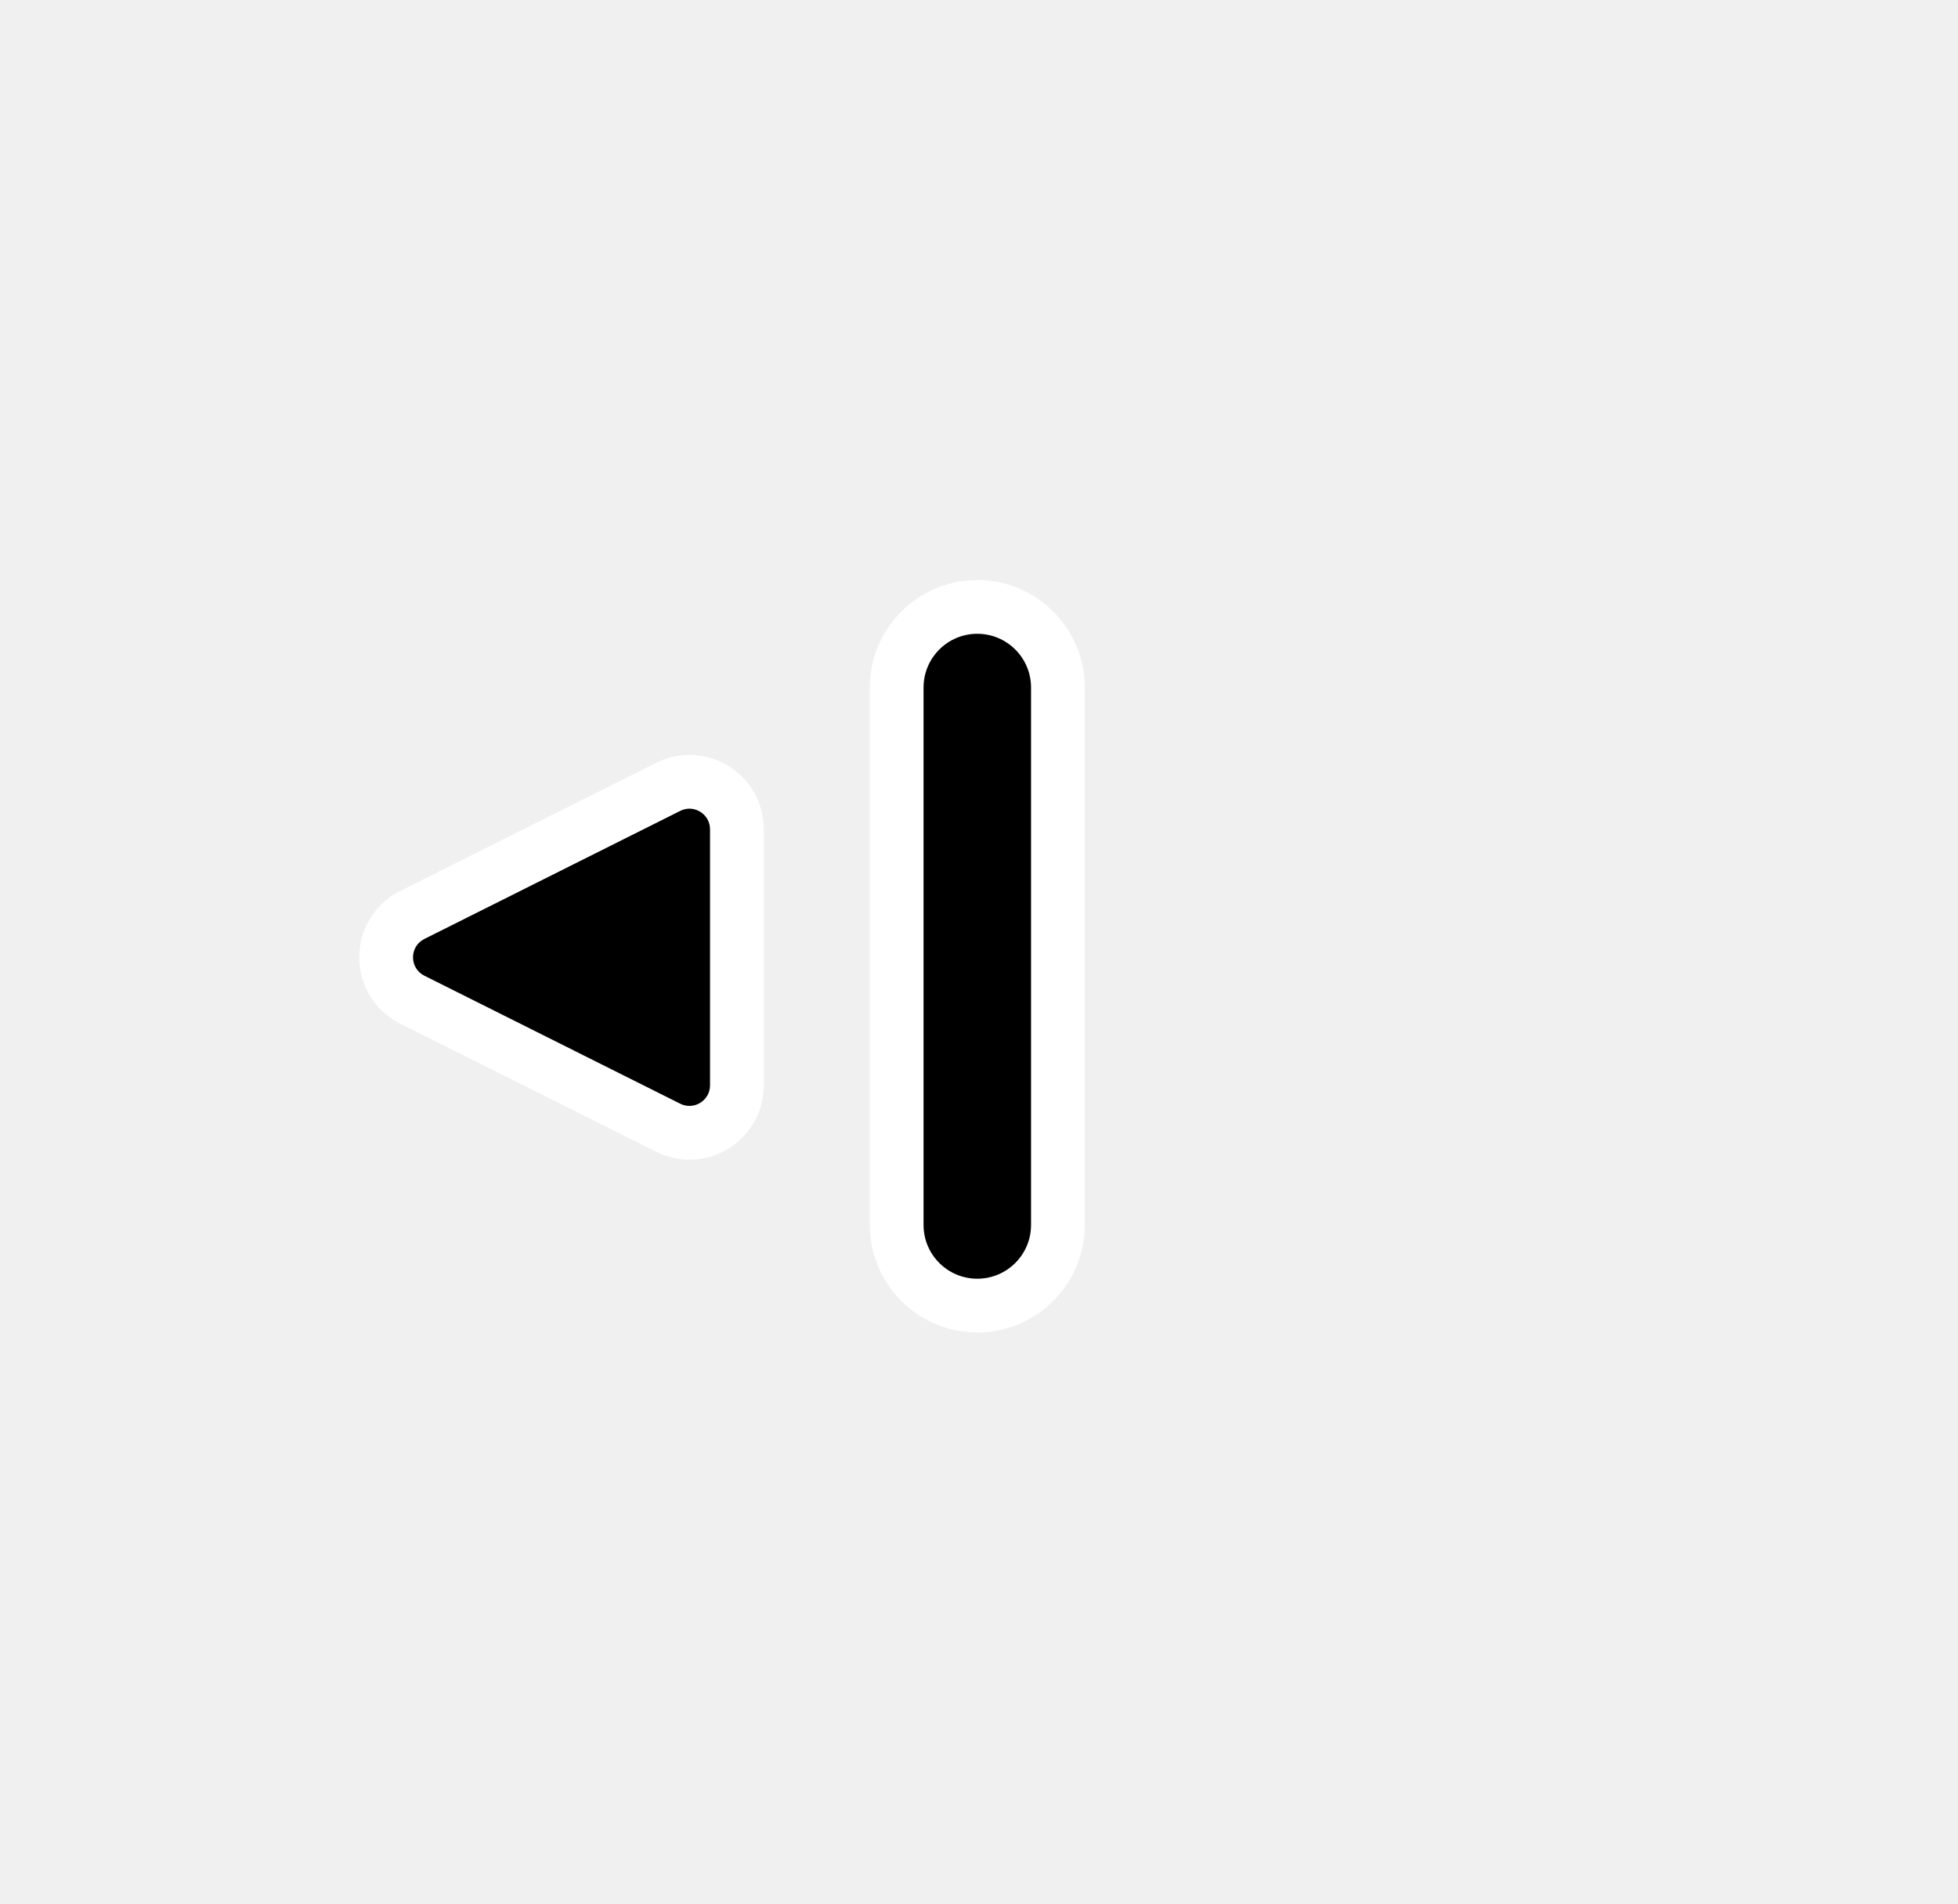
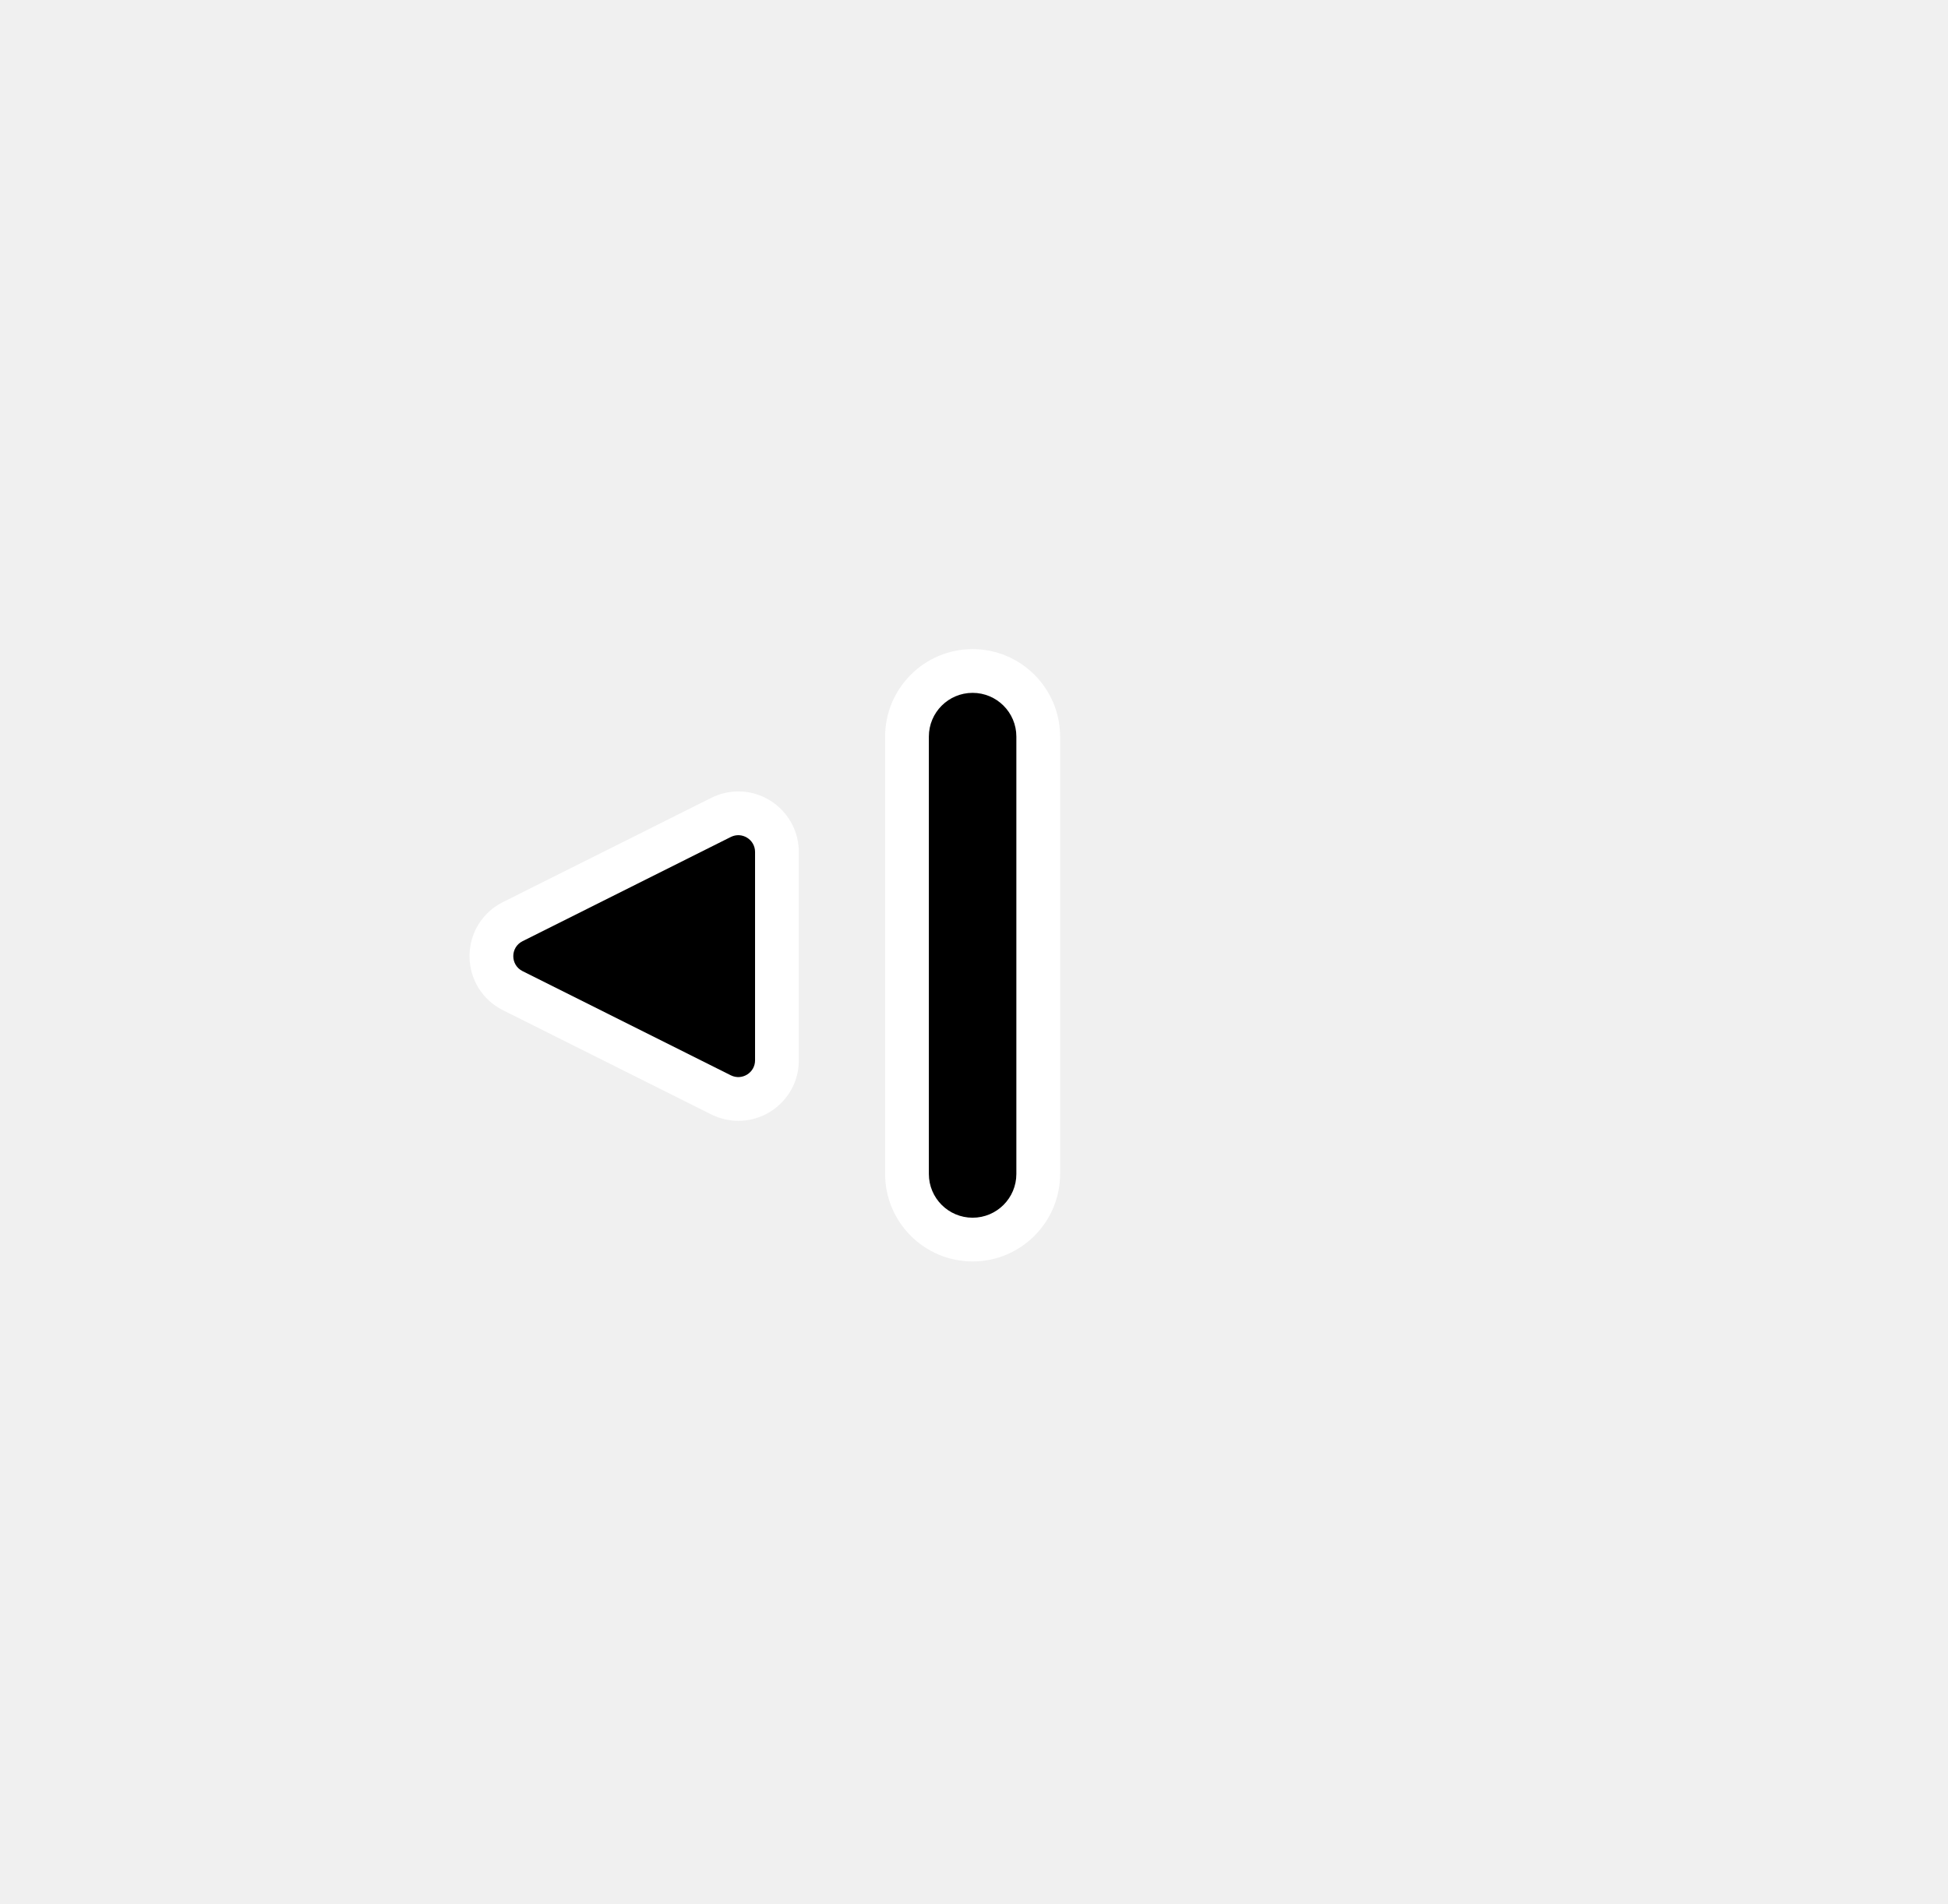
- <svg xmlns="http://www.w3.org/2000/svg" width="36" height="35" viewBox="0 0 36 35" fill="none">
-   <g transform="translate(0.418605 -0.418605) scale(1)">
+ <svg xmlns="http://www.w3.org/2000/svg" width="44" height="43" viewBox="0 0 44 43" fill="none">
+   <g transform="translate(4.418605 3.581395) scale(1)">
    <g transform="translate(-6.164968 -135.1592) scale(0.9881237)" clip-path="url(#clip_r3c1)">
      <path fill-rule="evenodd" clip-rule="evenodd" d="M24.501 21.86L32.884 30.261C33.937 31.317 33.19 33.119 31.699 33.119L30.475 33.119L31.691 36.007C31.904 36.513 31.907 37.073 31.7 37.582C31.492 38.092 31.098 38.49 30.59 38.703C30.334 38.81 30.066 38.864 29.792 38.864C28.961 38.864 28.216 38.369 27.894 37.603L26.616 34.565L25.784 35.303C24.703 36.259 23 35.492 23 34.048V22.481C23 21.697 23.947 21.305 24.501 21.86Z" fill="white" style="fill:white;fill-opacity:1;" />
      <path fill-rule="evenodd" clip-rule="evenodd" d="M24 23.129C24 22.998 24.159 22.932 24.25 23.025L32.158 30.95C32.59 31.382 32.283 32.119 31.674 32.119L28.97 32.118L30.769 36.394C30.996 36.934 30.742 37.555 30.203 37.781C29.662 38.008 29.042 37.755 28.816 37.216L26.998 32.892L25.139 34.539C24.723 34.907 24.081 34.651 24.006 34.127L24 34.026V23.129Z" fill="black" style="fill:black;fill-opacity:1;" />
      <g>
        <path d="M81.046 15.544C81.819 15.64 82.586 15.89 83.304 16.304C86.174 17.961 87.157 21.63 85.5 24.5C83.843 21.63 80.174 20.647 77.304 22.304C76.587 22.718 75.989 23.256 75.519 23.877C75.744 20.221 77.933 17.095 81.046 15.544Z" fill="url(#paint0_linear_1_317)" />
        <path d="M75.519 23.877C75.989 23.256 76.588 22.718 77.304 22.304C80.174 20.647 83.843 21.63 85.5 24.5C82.186 24.5 79.5 27.186 79.5 30.5C79.5 31.328 79.668 32.116 79.971 32.834C77.276 31.042 75.5 27.978 75.5 24.5C75.5 24.291 75.506 24.083 75.519 23.877Z" fill="url(#paint1_linear_1_317)" />
        <path d="M79.971 32.834C79.668 32.116 79.5 31.328 79.5 30.5C79.5 27.186 82.186 24.5 85.5 24.5C83.843 27.37 84.826 31.039 87.696 32.696C88.414 33.11 89.181 33.36 89.954 33.456C88.613 34.124 87.1 34.5 85.5 34.5C83.456 34.5 81.555 33.886 79.971 32.834Z" fill="url(#paint2_linear_1_317)" />
        <path d="M89.954 33.456C89.181 33.36 88.414 33.11 87.696 32.696C84.826 31.039 83.843 27.37 85.5 24.5C87.157 27.37 90.826 28.353 93.696 26.696C94.413 26.282 95.011 25.744 95.481 25.123C95.256 28.779 93.067 31.905 89.954 33.456Z" fill="url(#paint3_linear_1_317)" />
        <path d="M95.481 25.123C95.011 25.744 94.412 26.282 93.696 26.696C90.826 28.353 87.157 27.37 85.5 24.5C88.814 24.5 91.5 21.814 91.5 18.5C91.5 17.672 91.332 16.884 91.029 16.166C93.724 17.958 95.5 21.021 95.5 24.5C95.5 24.709 95.494 24.917 95.481 25.123Z" fill="url(#paint4_linear_1_317)" />
        <path d="M91.029 16.166C91.332 16.884 91.5 17.672 91.5 18.5C91.5 21.814 88.814 24.5 85.5 24.5C87.157 21.63 86.174 17.961 83.304 16.304C82.586 15.89 81.819 15.64 81.046 15.544C82.387 14.876 83.9 14.5 85.5 14.5C87.544 14.5 89.445 15.114 91.029 16.166Z" fill="url(#paint5_linear_1_317)" />
      </g>
      <path fill-rule="evenodd" clip-rule="evenodd" d="M150.315 15.505C150.315 16.249 149.759 16.889 149.023 16.994C148.431 17.079 147.984 17.596 147.984 18.196V28.426C147.984 29.027 148.43 29.544 149.021 29.629C149.756 29.733 150.312 30.374 150.312 31.118C150.309 31.561 150.118 31.974 149.787 32.257C149.458 32.54 149.021 32.668 148.59 32.604C147.807 32.492 147.078 32.161 146.481 31.659C145.883 32.161 145.154 32.492 144.367 32.605C143.94 32.668 143.504 32.541 143.173 32.257C142.842 31.97 142.653 31.558 142.65 31.125C142.65 30.374 143.206 29.733 143.942 29.628C144.536 29.543 144.984 29.026 144.984 28.426V18.196C144.984 17.596 144.537 17.079 143.944 16.994C143.209 16.889 142.654 16.249 142.654 15.505C142.655 15.065 142.846 14.651 143.177 14.366C143.447 14.133 143.796 14.002 144.158 14.002H144.239L144.39 14.021C145.164 14.132 145.889 14.462 146.484 14.964C147.083 14.462 147.812 14.13 148.598 14.018C149.013 13.951 149.455 14.077 149.792 14.366C150.123 14.653 150.312 15.065 150.315 15.498V15.502V15.505Z" fill="white" style="fill:white;fill-opacity:1;" />
      <path fill-rule="evenodd" clip-rule="evenodd" d="M144.087 16.003C145.169 16.158 145.985 17.101 145.985 18.195V28.425C145.985 29.519 145.167 30.462 144.083 30.617C143.836 30.652 143.65 30.867 143.65 31.117C143.651 31.263 143.714 31.401 143.824 31.497C143.935 31.591 144.08 31.635 144.226 31.614C145.148 31.482 145.978 30.943 146.481 30.16C146.985 30.943 147.814 31.482 148.737 31.614C148.879 31.635 149.027 31.591 149.137 31.496C149.248 31.401 149.311 31.263 149.312 31.117C149.312 30.867 149.126 30.652 148.879 30.617C147.799 30.462 146.985 29.52 146.985 28.425V18.195C146.985 17.101 147.801 16.158 148.883 16.003C149.13 15.968 149.316 15.753 149.316 15.503C149.315 15.358 149.251 15.219 149.141 15.123C149.03 15.029 148.885 14.983 148.74 15.006C147.818 15.139 146.988 15.677 146.484 16.46C145.98 15.677 145.151 15.139 144.229 15.006C144.206 15.003 144.182 15.001 144.158 15.001C144.038 15.001 143.921 15.044 143.829 15.123C143.718 15.219 143.655 15.357 143.654 15.504C143.654 15.753 143.84 15.968 144.087 16.003Z" fill="black" style="fill:black;fill-opacity:1;" />
      <path fill-rule="evenodd" clip-rule="evenodd" d="M207.5 17C208.328 17 209 17.672 209 18.5V23H213.5C214.279 23 214.92 23.595 214.993 24.356L215 24.5C215 25.328 214.328 26 213.5 26H209V30.5C209 31.279 208.405 31.92 207.644 31.993L207.5 32C206.672 32 206 31.328 206 30.5V26H201.5C200.721 26 200.08 25.405 200.007 24.644L200 24.5C200 23.672 200.672 23 201.5 23H206V18.5C206 17.721 206.595 17.08 207.356 17.007L207.5 17Z" fill="white" style="fill:white;fill-opacity:1;" />
      <path fill-rule="evenodd" clip-rule="evenodd" d="M207.5 18C207.776 18 208 18.224 208 18.5V24H213.5C213.745 24 213.95 24.177 213.992 24.41L214 24.5C214 24.776 213.776 25 213.5 25H208V30.5C208 30.745 207.823 30.95 207.59 30.992L207.5 31C207.224 31 207 30.776 207 30.5V25H201.5C201.255 25 201.05 24.823 201.008 24.59L201 24.5C201 24.224 201.224 24 201.5 24H207V18.5C207 18.255 207.177 18.05 207.41 18.008L207.5 18Z" fill="#232020" style="fill:#232020;fill:color(display-p3 0.137 0.126 0.126);fill-opacity:1;" />
      <g clip-path="url(#clip0_1_317)">
        <path fill-rule="evenodd" clip-rule="evenodd" d="M268.501 21.86L276.884 30.261C277.937 31.317 277.19 33.119 275.699 33.119L272.252 33.118L269.784 35.303C268.703 36.259 267 35.492 267 34.048V22.481C267 21.697 267.947 21.305 268.501 21.86Z" fill="white" style="fill:white;fill-opacity:1;" />
        <path fill-rule="evenodd" clip-rule="evenodd" d="M268 23.129V34.026C268 34.616 268.697 34.93 269.139 34.539L271.874 32.118L275.674 32.119C276.284 32.119 276.59 31.382 276.159 30.95L268.251 23.025C268.159 22.932 268 22.998 268 23.129Z" fill="black" style="fill:black;fill-opacity:1;" />
        <path fill-rule="evenodd" clip-rule="evenodd" d="M281.889 50.119H274.11C272.945 50.119 272 49.174 272 48.008V37.23C272 36.064 272.945 35.119 274.11 35.119H281.889C283.055 35.119 284 36.064 284 37.23V48.008C284 49.174 283.055 50.119 281.889 50.119Z" fill="white" style="fill:white;fill-opacity:1;" />
        <path fill-rule="evenodd" clip-rule="evenodd" d="M281.75 49.119H274.25C273.56 49.119 273 48.559 273 47.869V37.369C273 36.679 273.56 36.119 274.25 36.119H281.75C282.44 36.119 283 36.679 283 37.369V47.869C283 48.559 282.44 49.119 281.75 49.119Z" fill="black" style="fill:black;fill-opacity:1;" />
        <path fill-rule="evenodd" clip-rule="evenodd" d="M280.5 39.119H275.5C275.224 39.119 275 38.895 275 38.619C275 38.343 275.224 38.119 275.5 38.119H280.5C280.776 38.119 281 38.343 281 38.619C281 38.895 280.776 39.119 280.5 39.119Z" fill="white" style="fill:white;fill-opacity:1;" />
        <path fill-rule="evenodd" clip-rule="evenodd" d="M280.5 47.119H275.5C275.224 47.119 275 46.895 275 46.619C275 46.343 275.224 46.119 275.5 46.119H280.5C280.776 46.119 281 46.343 281 46.619C281 46.895 280.776 47.119 280.5 47.119Z" fill="white" style="fill:white;fill-opacity:1;" />
        <path fill-rule="evenodd" clip-rule="evenodd" d="M281.061 44.119H274.938C274.42 44.119 274 43.699 274 43.18V42.058C274 41.539 274.42 41.119 274.938 41.119H281.061C281.579 41.119 282 41.539 282 42.058V43.18C282 43.699 281.579 44.119 281.061 44.119Z" fill="white" style="fill:white;fill-opacity:1;" />
        <path fill-rule="evenodd" clip-rule="evenodd" d="M278.5 43.119H275.5C275.224 43.119 275 42.895 275 42.619C275 42.343 275.224 42.119 275.5 42.119H278.5C278.776 42.119 279 42.343 279 42.619C279 42.895 278.776 43.119 278.5 43.119Z" fill="black" style="fill:black;fill-opacity:1;" />
      </g>
      <path fill-rule="evenodd" clip-rule="evenodd" d="M32 91C32 94.866 28.866 98 25 98C21.134 98 18 94.866 18 91C18 87.134 21.134 84 25 84C28.866 84 32 87.134 32 91Z" fill="black" style="fill:black;fill-opacity:1;" />
      <path fill-rule="evenodd" clip-rule="evenodd" d="M30.253 91C30.253 93.901 27.901 96.253 25 96.253C22.098 96.253 19.747 93.901 19.747 91C19.747 88.099 22.098 85.747 25 85.747C27.901 85.747 30.253 88.099 30.253 91Z" fill="white" style="fill:white;fill-opacity:1;" />
      <path fill-rule="evenodd" clip-rule="evenodd" d="M21.5 91C21.5 90.448 21.948 90 22.5 90H27.5C28.052 90 28.5 90.448 28.5 91C28.5 91.552 28.052 92 27.5 92H22.5C21.948 92 21.5 91.552 21.5 91ZM34.931 100.932C35.322 100.542 35.322 99.908 34.931 99.518L30.189 94.776L28.776 96.19L33.517 100.932C33.907 101.322 34.541 101.322 34.931 100.932Z" fill="black" style="fill:black;fill-opacity:1;" />
      <path fill-rule="evenodd" clip-rule="evenodd" d="M93 91C93 94.866 89.866 98 86 98C82.134 98 79 94.866 79 91C79 87.134 82.134 84 86 84C89.866 84 93 87.134 93 91Z" fill="black" style="fill:black;fill-opacity:1;" />
      <path fill-rule="evenodd" clip-rule="evenodd" d="M91.253 91C91.253 93.901 88.901 96.253 86 96.253C83.098 96.253 80.747 93.901 80.747 91C80.747 88.099 83.098 85.747 86 85.747C88.901 85.747 91.253 88.099 91.253 91Z" fill="white" style="fill:white;fill-opacity:1;" />
      <path fill-rule="evenodd" clip-rule="evenodd" d="M86 94.5C85.448 94.5 85 94.052 85 93.5V88.5C85 87.948 85.448 87.5 86 87.5C86.552 87.5 87 87.948 87 88.5V93.5C87 94.052 86.552 94.5 86 94.5Z" fill="black" style="fill:black;fill-opacity:1;" />
      <path fill-rule="evenodd" clip-rule="evenodd" d="M82.5 91C82.5 90.448 82.948 90 83.5 90H88.5C89.052 90 89.5 90.448 89.5 91C89.5 91.552 89.052 92 88.5 92H83.5C82.948 92 82.5 91.552 82.5 91Z" fill="black" style="fill:black;fill-opacity:1;" />
      <path fill-rule="evenodd" clip-rule="evenodd" d="M95.931 100.932C96.322 100.542 96.322 99.908 95.931 99.518L91.189 94.776L89.775 96.19L94.517 100.932C94.907 101.322 95.541 101.322 95.931 100.932Z" fill="black" style="fill:black;fill-opacity:1;" />
      <path fill-rule="evenodd" clip-rule="evenodd" d="M149.301 105.942C150.359 105.942 151.279 105.722 152.059 105.281C152.841 104.84 153.445 104.195 153.87 103.343C154.296 102.491 154.509 101.449 154.509 100.214V98.564C154.509 97.797 154.389 97.208 154.149 96.794C153.909 96.381 153.563 96.174 153.114 96.174V97.268C153.114 97.42 153.063 97.542 152.963 97.633C152.862 97.724 152.749 97.769 152.621 97.769C152.487 97.769 152.37 97.724 152.27 97.633C152.169 97.542 152.119 97.42 152.119 97.268V95.909C152.119 95.636 152.049 95.424 151.91 95.275C151.769 95.126 151.572 95.052 151.316 95.052C151.116 95.052 150.918 95.095 150.724 95.18V96.913C150.724 97.071 150.673 97.195 150.573 97.287C150.472 97.378 150.359 97.423 150.231 97.423C150.097 97.423 149.98 97.378 149.88 97.287C149.779 97.195 149.729 97.071 149.729 96.913V94.906C149.729 94.639 149.658 94.427 149.515 94.272C149.372 94.117 149.179 94.039 148.936 94.039C148.729 94.039 148.528 94.085 148.334 94.176V96.566C148.334 96.706 148.287 96.825 148.192 96.922C148.098 97.019 147.978 97.068 147.832 97.068C147.692 97.068 147.575 97.019 147.481 96.922C147.387 96.825 147.339 96.706 147.339 96.566V89.981C147.339 89.756 147.277 89.575 147.152 89.438C147.028 89.301 146.859 89.233 146.646 89.233C146.433 89.233 146.262 89.301 146.131 89.438C146 89.575 145.935 89.756 145.935 89.981V99.257C145.935 99.452 145.877 99.611 145.762 99.736C145.646 99.86 145.5 99.922 145.324 99.922C145.165 99.922 145.024 99.883 144.9 99.804C144.775 99.725 144.67 99.579 144.585 99.366L143.363 96.575C143.211 96.21 142.982 96.028 142.679 96.028C142.484 96.028 142.326 96.09 142.204 96.215C142.082 96.339 142.022 96.49 142.022 96.666C142.022 96.812 142.049 96.958 142.104 97.104L143.737 101.701C144.271 103.191 145.014 104.269 145.962 104.939C146.911 105.608 148.024 105.942 149.301 105.942ZM149.265 107C147.707 107 146.383 106.583 145.292 105.751C144.2 104.918 143.366 103.68 142.788 102.038L141.155 97.432C141.106 97.287 141.069 97.135 141.041 96.976C141.014 96.818 141 96.675 141 96.548C141 96.073 141.158 95.706 141.475 95.444C141.79 95.183 142.162 95.052 142.587 95.052C142.898 95.052 143.177 95.142 143.427 95.321C143.676 95.5 143.876 95.77 144.029 96.128L144.749 97.907C144.767 97.949 144.795 97.97 144.831 97.97C144.88 97.97 144.904 97.943 144.904 97.889V90.044C144.904 89.491 145.068 89.052 145.397 88.726C145.725 88.401 146.141 88.238 146.646 88.238C147.145 88.238 147.557 88.401 147.882 88.726C148.207 89.052 148.37 89.491 148.37 90.044V93.155C148.607 93.088 148.838 93.054 149.064 93.054C149.453 93.054 149.784 93.156 150.058 93.36C150.331 93.564 150.523 93.842 150.633 94.195C150.912 94.098 151.186 94.049 151.454 94.049C151.83 94.049 152.148 94.144 152.406 94.336C152.665 94.527 152.843 94.787 152.94 95.116C153.766 95.122 154.407 95.414 154.86 95.991C155.313 96.569 155.54 97.381 155.54 98.426V100.333C155.54 101.743 155.275 102.946 154.746 103.94C154.217 104.935 153.481 105.692 152.539 106.216C151.596 106.739 150.505 107 149.265 107Z" fill="black" style="fill:black;fill-opacity:1;" />
      <path fill-rule="evenodd" clip-rule="evenodd" d="M149.301 105.942C150.359 105.942 151.279 105.722 152.059 105.281C152.841 104.84 153.445 104.195 153.87 103.343C154.296 102.491 154.509 101.449 154.509 100.214V98.564C154.509 97.797 154.389 97.208 154.149 96.794C153.909 96.381 153.563 96.174 153.114 96.174V97.268C153.114 97.42 153.063 97.542 152.963 97.633C152.862 97.724 152.749 97.769 152.621 97.769C152.487 97.769 152.37 97.724 152.27 97.633C152.169 97.542 152.119 97.42 152.119 97.268V95.909C152.119 95.636 152.049 95.424 151.91 95.275C151.769 95.126 151.572 95.052 151.316 95.052C151.116 95.052 150.918 95.095 150.724 95.18V96.913C150.724 97.071 150.673 97.195 150.573 97.287C150.472 97.378 150.359 97.423 150.231 97.423C150.097 97.423 149.98 97.378 149.88 97.287C149.779 97.195 149.729 97.071 149.729 96.913V94.906C149.729 94.639 149.658 94.427 149.515 94.272C149.372 94.117 149.179 94.039 148.936 94.039C148.729 94.039 148.528 94.085 148.334 94.176V96.566C148.334 96.706 148.287 96.825 148.192 96.922C148.098 97.019 147.978 97.068 147.832 97.068C147.692 97.068 147.575 97.019 147.481 96.922C147.387 96.825 147.339 96.706 147.339 96.566V89.981C147.339 89.756 147.277 89.575 147.152 89.438C147.028 89.301 146.859 89.233 146.646 89.233C146.433 89.233 146.262 89.301 146.131 89.438C146 89.575 145.935 89.756 145.935 89.981V99.257C145.935 99.452 145.877 99.611 145.762 99.736C145.646 99.86 145.5 99.922 145.324 99.922C145.165 99.922 145.024 99.883 144.9 99.804C144.775 99.725 144.67 99.579 144.585 99.366L143.363 96.575C143.211 96.21 142.982 96.028 142.679 96.028C142.484 96.028 142.326 96.09 142.204 96.215C142.082 96.339 142.022 96.49 142.022 96.666C142.022 96.812 142.049 96.958 142.104 97.104L143.737 101.701C144.271 103.191 145.014 104.269 145.962 104.939C146.911 105.608 148.024 105.942 149.301 105.942Z" fill="white" style="fill:white;fill-opacity:1;" />
      <path fill-rule="evenodd" clip-rule="evenodd" d="M214.719 87.556C214.367 87.299 213.975 87.199 213.542 87.258C213.334 87.286 213.162 87.347 213.019 87.432C213.024 87.273 213.012 87.122 212.976 86.98C212.901 86.683 212.761 86.439 212.556 86.247C212.351 86.055 212.105 85.917 211.818 85.832C211.558 85.754 211.293 85.731 211.023 85.764C210.752 85.797 210.51 85.889 210.295 86.042C210.225 86.092 210.173 86.156 210.117 86.217C210.078 86.148 210.042 86.077 209.987 86.013C209.821 85.821 209.61 85.673 209.353 85.569C209.096 85.465 208.823 85.412 208.537 85.412C208.244 85.412 207.968 85.465 207.712 85.569C207.455 85.673 207.243 85.821 207.077 86.013C207.023 86.075 206.989 86.145 206.949 86.213C206.912 86.171 206.881 86.123 206.838 86.086C206.662 85.936 206.455 85.834 206.217 85.778C205.98 85.723 205.741 85.715 205.5 85.754C205.194 85.799 204.919 85.914 204.674 86.096C204.43 86.278 204.25 86.524 204.132 86.833C204.023 87.122 204.01 87.464 204.077 87.847C203.507 87.777 202.977 87.943 202.492 88.356C201.991 88.783 201.743 89.455 201.75 90.373C201.756 91.857 202.038 93.175 202.594 94.328C203.151 95.48 203.934 96.381 204.943 97.028C205.952 97.676 207.121 98 208.449 98C209.66 98 210.695 97.787 211.555 97.36C212.414 96.934 213.11 96.317 213.64 95.509C214.17 94.703 214.556 93.703 214.797 92.511C214.927 91.881 215.029 91.261 215.105 90.656C215.18 90.05 215.224 89.41 215.236 88.732C215.243 88.205 215.07 87.813 214.719 87.556Z" fill="black" style="fill:black;fill-opacity:1;" />
      <path fill-rule="evenodd" clip-rule="evenodd" d="M204.263 88.917L204.509 90.187C204.555 90.428 204.675 90.582 204.87 90.646C205.066 90.712 205.243 90.68 205.403 90.553C205.562 90.426 205.616 90.246 205.564 90.011L205.056 87.58C204.997 87.326 205.071 87.121 205.276 86.965C205.481 86.809 205.708 86.75 205.959 86.789C206.21 86.828 206.371 86.975 206.443 87.229L206.589 87.756C206.641 87.958 206.763 88.085 206.955 88.137C207.148 88.189 207.331 88.166 207.507 88.069C207.683 87.971 207.771 87.828 207.771 87.639V86.965C207.771 86.789 207.844 86.648 207.991 86.54C208.137 86.433 208.315 86.379 208.523 86.379C208.725 86.379 208.899 86.433 209.046 86.54C209.192 86.648 209.265 86.789 209.265 86.965V87.639C209.265 87.821 209.353 87.963 209.529 88.064C209.705 88.165 209.888 88.189 210.081 88.137C210.273 88.085 210.395 87.958 210.447 87.756L210.603 87.209C210.669 86.968 210.825 86.828 211.072 86.789C211.319 86.75 211.546 86.809 211.751 86.965C211.956 87.121 212.032 87.326 211.98 87.58L211.824 88.459C211.778 88.693 211.824 88.876 211.961 89.006C212.097 89.136 212.263 89.198 212.459 89.191C212.654 89.185 212.801 89.113 212.898 88.976L213.152 88.566C213.243 88.429 213.379 88.35 213.557 88.327C213.736 88.304 213.897 88.341 214.041 88.439C214.184 88.537 214.256 88.677 214.256 88.859C214.256 89.4 214.217 89.918 214.138 90.412C214.06 90.907 213.946 91.476 213.797 92.121L213.738 92.394C213.511 93.41 213.184 94.247 212.762 94.904C212.339 95.562 211.777 96.058 211.077 96.393C210.377 96.729 209.512 96.896 208.484 96.896C207.344 96.896 206.345 96.617 205.486 96.056C204.626 95.497 203.965 94.717 203.503 93.717C203.041 92.718 202.81 91.581 202.81 90.304C202.81 89.849 202.909 89.499 203.108 89.255C203.306 89.01 203.544 88.878 203.821 88.854C203.984 88.841 204.128 88.868 204.263 88.917Z" fill="white" style="fill:white;fill-opacity:1;" />
      <path fill-rule="evenodd" clip-rule="evenodd" d="M269.591 97.419C268.658 97.419 267.804 97.251 267.053 96.92C266.296 96.586 265.615 96.07 265.03 95.388C264.46 94.723 263.956 93.872 263.531 92.86L261.619 88.155C261.478 87.814 261.462 87.487 261.572 87.187C261.692 86.864 261.93 86.635 262.262 86.524C262.382 86.481 262.516 86.456 262.649 86.456C262.813 86.456 262.972 86.493 263.123 86.566C263.373 86.688 263.58 86.905 263.739 87.212L265.326 90.071C265.43 90.251 265.508 90.317 265.536 90.337C265.579 90.366 265.621 90.378 265.677 90.378C265.744 90.378 265.785 90.359 265.831 90.307C265.85 90.285 265.878 90.19 265.843 89.984L264.741 82.947C264.665 82.506 264.799 82.199 264.926 82.021C265.107 81.766 265.366 81.603 265.674 81.549C265.752 81.539 265.806 81.535 265.86 81.535C266.11 81.535 266.343 81.609 266.551 81.753C266.811 81.933 266.982 82.207 267.044 82.546L268.132 87.678L268.192 81.649C268.192 81.308 268.305 81.006 268.521 80.778C268.743 80.542 269.041 80.417 269.38 80.417C269.722 80.417 270.024 80.538 270.253 80.768C270.483 80.997 270.604 81.303 270.604 81.652L270.569 87.702L271.516 82.456C271.564 82.13 271.727 81.849 271.984 81.658C272.191 81.504 272.422 81.426 272.671 81.426C272.737 81.426 272.804 81.432 272.872 81.443C273.196 81.493 273.473 81.656 273.663 81.912C273.799 82.094 273.945 82.407 273.865 82.861L272.999 88.177L274.22 84.71C274.32 84.395 274.493 84.149 274.73 83.992C274.925 83.862 275.141 83.796 275.372 83.796C275.428 83.796 275.484 83.8 275.541 83.808C275.871 83.865 276.128 84.029 276.302 84.286C276.47 84.536 276.53 84.834 276.481 85.17L275.342 91.745C275.022 93.593 274.407 95.008 273.514 95.951C272.593 96.925 271.273 97.419 269.591 97.419Z" fill="white" style="fill:white;fill-opacity:1;" />
      <path fill-rule="evenodd" clip-rule="evenodd" d="M274.852 91.66L275.989 85.097C276.02 84.886 275.987 84.708 275.889 84.564C275.792 84.419 275.653 84.331 275.473 84.3C275.301 84.276 275.145 84.312 275.005 84.405C274.864 84.499 274.758 84.655 274.688 84.874L273.493 88.273C273.438 88.422 273.362 88.527 273.264 88.589C273.167 88.652 273.051 88.672 272.919 88.648C272.794 88.625 272.69 88.56 272.608 88.455C272.526 88.349 272.493 88.23 272.508 88.097L273.376 82.776C273.415 82.55 273.378 82.36 273.264 82.208C273.151 82.056 272.993 81.964 272.79 81.933C272.602 81.901 272.432 81.942 272.28 82.056C272.128 82.169 272.036 82.331 272.005 82.542L271.067 87.851C271.044 87.984 270.983 88.087 270.885 88.161C270.788 88.236 270.669 88.261 270.528 88.238C270.372 88.214 270.257 88.155 270.182 88.062C270.108 87.968 270.071 87.847 270.071 87.698L270.106 81.651C270.106 81.433 270.038 81.255 269.901 81.118C269.764 80.982 269.59 80.913 269.38 80.913C269.176 80.913 269.01 80.982 268.882 81.118C268.753 81.255 268.688 81.433 268.688 81.651L268.653 87.745C268.653 87.886 268.604 88.003 268.507 88.097C268.409 88.191 268.294 88.238 268.161 88.238C268.028 88.238 267.917 88.196 267.827 88.114C267.737 88.032 267.676 87.921 267.645 87.78L266.555 82.636C266.516 82.425 266.421 82.267 266.268 82.161C266.116 82.056 265.946 82.015 265.758 82.038C265.579 82.069 265.436 82.159 265.331 82.308C265.225 82.456 265.192 82.644 265.231 82.87L266.333 89.902C266.387 90.23 266.344 90.474 266.204 90.634C266.063 90.795 265.887 90.875 265.676 90.875C265.52 90.875 265.38 90.832 265.255 90.746C265.13 90.66 265.008 90.515 264.891 90.312L263.298 87.441C263.188 87.23 263.057 87.087 262.905 87.013C262.753 86.939 262.59 86.933 262.419 86.995C262.231 87.058 262.104 87.179 262.038 87.359C261.971 87.538 261.985 87.741 262.079 87.968L263.989 92.668C264.395 93.636 264.868 94.435 265.407 95.064C265.946 95.693 266.561 96.16 267.253 96.464C267.944 96.769 268.723 96.921 269.59 96.921C271.137 96.921 272.325 96.484 273.153 95.609C273.981 94.734 274.548 93.418 274.852 91.66ZM263.028 93.007L261.165 88.414C261.032 88.085 260.979 87.773 261.007 87.476C261.034 87.179 261.128 86.921 261.288 86.702C261.448 86.484 261.649 86.312 261.891 86.187C262.133 86.069 262.397 86.015 262.682 86.023C262.967 86.03 263.243 86.112 263.508 86.269C263.774 86.425 263.997 86.663 264.176 86.984L265.102 88.754C265.126 88.8 265.157 88.82 265.196 88.812C265.235 88.804 265.251 88.773 265.243 88.718L264.247 83.046C264.176 82.679 264.192 82.351 264.294 82.062C264.395 81.773 264.559 81.538 264.786 81.359C265.012 81.179 265.274 81.066 265.571 81.019C265.868 80.972 266.153 81.001 266.426 81.107C266.7 81.212 266.934 81.386 267.13 81.628C267.325 81.87 267.462 82.171 267.54 82.53L267.68 83.292V81.651C267.68 81.136 267.841 80.714 268.161 80.386C268.481 80.058 268.887 79.894 269.38 79.894C269.895 79.894 270.311 80.062 270.628 80.398C270.944 80.734 271.102 81.167 271.102 81.698L271.079 82.202C271.188 81.734 271.417 81.384 271.764 81.153C272.112 80.923 272.501 80.843 272.93 80.913C273.227 80.96 273.491 81.073 273.721 81.253C273.952 81.433 274.124 81.665 274.237 81.95C274.35 82.235 274.383 82.562 274.337 82.929L274.237 83.856C274.218 83.768 274.325 83.652 274.559 83.509C274.911 83.294 275.298 83.222 275.719 83.292C275.993 83.347 276.233 83.458 276.44 83.626C276.647 83.794 276.799 84.019 276.897 84.3C276.995 84.581 277.012 84.901 276.95 85.261L275.895 91.765C275.567 93.789 274.883 95.334 273.844 96.4C272.805 97.466 271.376 98 269.555 98C268.016 98 266.716 97.58 265.653 96.74C264.59 95.9 263.715 94.656 263.028 93.007Z" fill="black" style="fill:black;fill-opacity:1;" />
      <path fill-rule="evenodd" clip-rule="evenodd" d="M329.076 82.509C329.586 81.999 330.413 81.999 330.923 82.509L338.49 90.076C339 90.586 339 91.413 338.49 91.923L330.923 99.49C330.413 100 329.586 100 329.076 99.49L321.509 91.923C320.999 91.413 320.999 90.586 321.509 90.076L329.076 82.509Z" fill="white" style="fill:white;fill-opacity:1;" />
      <path fill-rule="evenodd" clip-rule="evenodd" d="M326 93.844C326 94.27 325.484 94.484 325.182 94.182L322.406 91.406C322.182 91.182 322.182 90.818 322.406 90.593L325.182 87.817C325.484 87.515 326 87.729 326 88.155L326.001 90H329V87L327.156 87C326.758 87 326.545 86.551 326.764 86.245L326.818 86.182L329.594 83.406C329.818 83.182 330.182 83.182 330.407 83.406L333.183 86.182C333.485 86.484 333.271 87 332.845 87L331 87V90H334V88.156C334 87.758 334.449 87.545 334.754 87.764L334.817 87.818L337.594 90.594C337.818 90.818 337.818 91.182 337.594 91.407L334.817 94.183C334.516 94.485 334 94.271 334 93.845V92H331V94.999L332.844 95C333.242 95 333.455 95.449 333.236 95.755L333.182 95.818L330.406 98.594C330.182 98.818 329.818 98.818 329.593 98.594L326.817 95.818C326.515 95.516 326.729 95 327.155 95L329 94.999V92H326.001L326 93.844Z" fill="black" style="fill:black;fill-opacity:1;" />
      <path fill-rule="evenodd" clip-rule="evenodd" d="M24 162C22.897 162 22 161.103 22 160V150C22 148.897 22.897 148 24 148C25.103 148 26 148.897 26 150V160C26 161.103 25.103 162 24 162ZM18.644 158.785C18.432 158.785 18.218 158.734 18.027 158.639L13.265 156.256C12.794 156.021 12.501 155.548 12.5 155.021C12.5 154.493 12.793 154.019 13.264 153.784L18.026 151.401C18.217 151.305 18.431 151.254 18.644 151.254C19.407 151.254 20.027 151.875 20.027 152.638V157.402C20.027 157.781 19.877 158.135 19.604 158.397C19.345 158.647 19.003 158.785 18.644 158.785Z" fill="white" style="fill:white;fill-opacity:1;" />
      <path fill-rule="evenodd" clip-rule="evenodd" d="M24 161C23.448 161 23 160.552 23 160V150C23 149.448 23.448 149 24 149C24.552 149 25 149.448 25 150V160C25 160.552 24.552 161 24 161ZM13.712 155.362L18.473 157.744C18.727 157.871 19.027 157.686 19.027 157.402V152.638C19.027 152.353 18.727 152.168 18.473 152.295L13.712 154.678C13.43 154.819 13.43 155.221 13.712 155.362Z" fill="black" style="fill:black;fill-opacity:1;" />
      <path fill-rule="evenodd" clip-rule="evenodd" d="M92 155C92 156.103 91.103 157 90 157H80C78.897 157 78 156.103 78 155C78 153.897 78.897 153 80 153H90C91.103 153 92 153.897 92 155ZM88.785 160.356C88.785 160.568 88.734 160.782 88.639 160.973L86.256 165.735C86.021 166.206 85.548 166.499 85.021 166.5C84.493 166.5 84.019 166.207 83.784 165.736L81.401 160.974C81.305 160.783 81.254 160.569 81.254 160.356C81.254 159.593 81.875 158.973 82.638 158.973H87.402C87.781 158.973 88.135 159.123 88.397 159.396C88.647 159.655 88.785 159.997 88.785 160.356Z" fill="white" style="fill:white;fill-opacity:1;" />
      <path fill-rule="evenodd" clip-rule="evenodd" d="M91 155C91 155.552 90.552 156 90 156H80C79.448 156 79 155.552 79 155C79 154.448 79.448 154 80 154H90C90.552 154 91 154.448 91 155ZM85.362 165.288L87.744 160.527C87.871 160.273 87.686 159.973 87.402 159.973H82.638C82.353 159.973 82.168 160.273 82.295 160.527L84.678 165.288C84.819 165.57 85.221 165.57 85.362 165.288Z" fill="black" style="fill:black;fill-opacity:1;" />
      <path fill-rule="evenodd" clip-rule="evenodd" d="M146 148C147.103 148 148 148.897 148 150V160C148 161.103 147.103 162 146 162C144.897 162 144 161.103 144 160V150C144 148.897 144.897 148 146 148ZM151.356 151.215C151.568 151.215 151.782 151.266 151.973 151.361L156.735 153.744C157.206 153.979 157.499 154.452 157.5 154.979C157.5 155.507 157.207 155.981 156.736 156.216L151.974 158.599C151.783 158.695 151.569 158.746 151.356 158.746C150.593 158.746 149.973 158.125 149.973 157.362V152.598C149.973 152.219 150.123 151.865 150.396 151.603C150.655 151.353 150.997 151.215 151.356 151.215Z" fill="white" style="fill:white;fill-opacity:1;" />
      <path fill-rule="evenodd" clip-rule="evenodd" d="M146 149C146.552 149 147 149.448 147 150V160C147 160.552 146.552 161 146 161C145.448 161 145 160.552 145 160V150C145 149.448 145.448 149 146 149ZM156.288 154.638L151.527 152.256C151.273 152.129 150.973 152.314 150.973 152.598V157.362C150.973 157.647 151.273 157.832 151.527 157.705L156.288 155.322C156.57 155.181 156.57 154.779 156.288 154.638Z" fill="black" style="fill:black;fill-opacity:1;" />
      <path fill-rule="evenodd" clip-rule="evenodd" d="M200 155C200 153.897 200.897 153 202 153H212C213.103 153 214 153.897 214 155C214 156.103 213.103 157 212 157H202C200.897 157 200 156.103 200 155ZM203.215 149.644C203.215 149.432 203.266 149.218 203.361 149.027L205.744 144.265C205.979 143.794 206.452 143.501 206.979 143.5C207.507 143.5 207.981 143.793 208.216 144.264L210.599 149.026C210.695 149.217 210.746 149.431 210.746 149.644C210.746 150.407 210.125 151.027 209.362 151.027H204.598C204.219 151.027 203.865 150.877 203.603 150.604C203.353 150.345 203.215 150.003 203.215 149.644Z" fill="white" style="fill:white;fill-opacity:1;" />
      <path fill-rule="evenodd" clip-rule="evenodd" d="M201 155C201 154.448 201.448 154 202 154H212C212.552 154 213 154.448 213 155C213 155.552 212.552 156 212 156H202C201.448 156 201 155.552 201 155ZM206.638 144.712L204.256 149.473C204.129 149.727 204.314 150.027 204.598 150.027H209.362C209.647 150.027 209.832 149.727 209.705 149.473L207.322 144.712C207.181 144.43 206.779 144.43 206.638 144.712Z" fill="black" style="fill:black;fill-opacity:1;" />
      <path fill-rule="evenodd" clip-rule="evenodd" d="M268 162C266.9 162 266.005 161.103 266.005 160V150C266.005 148.897 266.9 148 268 148C269.1 148 269.995 148.897 269.995 150V160C269.995 161.103 269.1 162 268 162ZM273.37 158.785C272.609 158.785 271.991 158.165 271.991 157.402V152.638C271.991 151.875 272.609 151.254 273.37 151.254C273.583 151.254 273.797 151.305 273.988 151.402L278.737 153.784C279.208 154.019 279.5 154.493 279.5 155.021C279.499 155.548 279.207 156.021 278.736 156.257L273.987 158.639C273.796 158.734 273.583 158.785 273.37 158.785ZM262.63 158.785C262.418 158.785 262.205 158.734 262.014 158.639L257.263 156.256C256.793 156.021 256.501 155.548 256.5 155.021C256.5 154.493 256.792 154.019 257.262 153.784L262.013 151.401C262.204 151.305 262.417 151.254 262.63 151.254C263.391 151.254 264.009 151.875 264.009 152.638V157.402C264.009 157.781 263.86 158.135 263.587 158.397C263.329 158.647 262.988 158.785 262.63 158.785Z" fill="white" style="fill:white;fill-opacity:1;" />
      <path fill-rule="evenodd" clip-rule="evenodd" d="M268 161C267.449 161 267.002 160.552 267.002 160V150C267.002 149.448 267.449 149 268 149C268.551 149 268.998 149.448 268.998 150V160C268.998 160.552 268.551 161 268 161ZM278.291 154.677L273.541 152.295C273.287 152.168 272.988 152.353 272.988 152.637V157.401C272.988 157.686 273.287 157.872 273.541 157.745L278.291 155.361C278.572 155.22 278.572 154.818 278.291 154.677ZM257.709 155.362L262.459 157.744C262.713 157.871 263.012 157.686 263.012 157.402V152.638C263.012 152.353 262.713 152.168 262.459 152.295L257.709 154.678C257.428 154.819 257.428 155.221 257.709 155.362Z" fill="black" style="fill:black;fill-opacity:1;" />
      <path fill-rule="evenodd" clip-rule="evenodd" d="M336 155C336 156.1 335.103 156.995 334 156.995H324C322.897 156.995 322 156.1 322 155C322 153.9 322.897 153.005 324 153.005H334C335.103 153.005 336 153.9 336 155ZM332.785 149.63C332.785 150.391 332.165 151.009 331.402 151.009H326.638C325.875 151.009 325.254 150.391 325.254 149.63C325.254 149.417 325.305 149.203 325.402 149.012L327.784 144.263C328.019 143.792 328.493 143.5 329.021 143.5C329.548 143.501 330.021 143.793 330.257 144.264L332.639 149.013C332.734 149.204 332.785 149.417 332.785 149.63ZM332.785 160.37C332.785 160.582 332.734 160.795 332.639 160.986L330.256 165.737C330.021 166.207 329.548 166.499 329.021 166.5C328.493 166.5 328.019 166.208 327.784 165.738L325.401 160.987C325.305 160.796 325.254 160.583 325.254 160.37C325.254 159.609 325.875 158.99 326.638 158.99H331.402C331.781 158.99 332.135 159.14 332.397 159.413C332.647 159.671 332.785 160.012 332.785 160.37Z" fill="white" style="fill:white;fill-opacity:1;" />
      <path fill-rule="evenodd" clip-rule="evenodd" d="M335 155C335 155.551 334.552 155.998 334 155.998H324C323.448 155.998 323 155.551 323 155C323 154.449 323.448 154.002 324 154.002H334C334.552 154.002 335 154.449 335 155ZM328.677 144.709L326.295 149.459C326.168 149.713 326.353 150.012 326.637 150.012H331.402C331.687 150.012 331.871 149.713 331.744 149.459L329.361 144.709C329.22 144.428 328.818 144.428 328.677 144.709ZM329.362 165.291L331.744 160.541C331.871 160.287 331.686 159.988 331.402 159.988H326.638C326.353 159.988 326.168 160.287 326.295 160.541L328.678 165.291C328.819 165.572 329.221 165.572 329.362 165.291Z" fill="black" style="fill:black;fill-opacity:1;" />
      <path fill-rule="evenodd" clip-rule="evenodd" d="M27.36 219.466C27.93 218.896 28.856 218.896 29.426 219.465C29.585 219.624 29.707 219.822 29.778 220.037L31.724 225.876C31.9 226.404 31.765 226.977 31.371 227.371C30.977 227.765 30.405 227.9 29.876 227.724L24.036 225.778C23.822 225.707 23.625 225.584 23.465 225.426C23.196 225.157 23.045 224.799 23.038 224.418C23.03 224.019 23.182 223.643 23.465 223.36L27.36 219.466ZM16.629 212.629C17.023 212.235 17.595 212.1 18.123 212.276L23.961 214.22C24.175 214.292 24.373 214.413 24.532 214.572C25.102 215.143 25.102 216.069 24.532 216.638L20.638 220.532C20.068 221.102 19.142 221.102 18.572 220.532C18.413 220.373 18.29 220.176 18.219 219.961L16.276 214.123C16.1 213.595 16.235 213.023 16.629 212.629Z" fill="white" style="fill:white;fill-opacity:1;" />
      <path fill-rule="evenodd" clip-rule="evenodd" d="M30.193 226.776L24.352 224.829C24.027 224.721 23.93 224.309 24.172 224.067L28.067 220.173C28.308 219.93 28.721 220.028 28.83 220.352L30.775 226.193C30.895 226.553 30.552 226.895 30.193 226.776ZM17.807 213.224L23.645 215.168C23.97 215.276 24.068 215.689 23.825 215.932L19.931 219.825C19.689 220.068 19.276 219.97 19.168 219.645L17.224 213.807C17.104 213.447 17.447 213.104 17.807 213.224Z" fill="black" style="fill:black;fill-opacity:1;" />
      <path fill-rule="evenodd" clip-rule="evenodd" d="M81.64 219.466L85.535 223.36C85.818 223.643 85.97 224.019 85.962 224.418C85.955 224.799 85.804 225.157 85.535 225.426C85.375 225.584 85.178 225.707 84.964 225.778L79.124 227.724C78.595 227.9 78.023 227.765 77.629 227.371C77.235 226.977 77.1 226.404 77.276 225.876L79.222 220.037C79.293 219.822 79.415 219.624 79.574 219.465C80.144 218.896 81.07 218.896 81.64 219.466ZM92.371 212.629C92.765 213.023 92.9 213.595 92.724 214.123L90.781 219.961C90.71 220.176 90.587 220.373 90.428 220.532C89.858 221.102 88.932 221.102 88.362 220.532L84.468 216.638C83.898 216.069 83.898 215.143 84.468 214.572C84.627 214.413 84.825 214.292 85.039 214.22L90.877 212.276C91.405 212.1 91.977 212.235 92.371 212.629Z" fill="white" style="fill:white;fill-opacity:1;" />
      <path fill-rule="evenodd" clip-rule="evenodd" d="M78.808 226.782L84.651 224.835C84.976 224.727 85.073 224.314 84.831 224.072L80.935 220.176C80.693 219.933 80.28 220.031 80.171 220.356L78.225 226.199C78.105 226.559 78.448 226.902 78.808 226.782ZM91.199 213.225L85.358 215.17C85.033 215.278 84.936 215.691 85.178 215.934L89.074 219.829C89.316 220.072 89.729 219.974 89.837 219.649L91.782 213.808C91.902 213.448 91.559 213.105 91.199 213.225Z" fill="black" style="fill:black;fill-opacity:1;" />
      <path fill-rule="evenodd" clip-rule="evenodd" d="M149.763 216C149.988 216.001 150.214 216.054 150.416 216.155L155.924 218.91C156.422 219.159 156.732 219.66 156.732 220.217C156.732 220.774 156.422 221.275 155.924 221.524L150.416 224.279C150.214 224.38 149.988 224.434 149.763 224.434C148.957 224.434 148.302 223.778 148.302 222.972V217.462C148.302 217.062 148.46 216.687 148.748 216.411C149.022 216.146 149.383 216 149.763 216ZM142.84 216.001C143.646 216.001 144.302 216.656 144.302 217.463V222.972C144.302 223.778 143.647 224.434 142.84 224.434C142.615 224.434 142.39 224.38 142.187 224.279L136.682 221.524C136.184 221.275 135.874 220.774 135.874 220.217C135.874 219.66 136.184 219.159 136.682 218.91L142.187 216.155C142.389 216.054 142.615 216.001 142.84 216.001Z" fill="white" style="fill:white;fill-opacity:1;" />
      <path fill-rule="evenodd" clip-rule="evenodd" d="M155.477 219.805L149.969 217.05C149.662 216.897 149.302 217.12 149.302 217.463V222.972C149.302 223.315 149.662 223.538 149.969 223.385L155.477 220.63C155.817 220.46 155.817 219.975 155.477 219.805ZM137.129 220.63L142.634 223.385C142.941 223.538 143.302 223.315 143.302 222.972V217.463C143.302 217.12 142.941 216.897 142.634 217.05L137.129 219.805C136.789 219.975 136.789 220.46 137.129 220.63Z" fill="black" style="fill:black;fill-opacity:1;" />
      <path fill-rule="evenodd" clip-rule="evenodd" d="M211.204 223.469C211.203 223.694 211.15 223.92 211.049 224.122L208.294 229.63C208.045 230.128 207.544 230.438 206.987 230.438C206.43 230.438 205.929 230.128 205.68 229.63L202.925 224.122C202.824 223.92 202.77 223.694 202.77 223.469C202.77 222.663 203.426 222.008 204.232 222.008H209.742C210.142 222.008 210.517 222.166 210.793 222.454C211.058 222.728 211.204 223.089 211.204 223.469ZM211.203 216.546C211.203 217.352 210.548 218.008 209.741 218.008H204.232C203.426 218.008 202.77 217.353 202.77 216.546C202.77 216.321 202.824 216.096 202.925 215.893L205.68 210.388C205.929 209.89 206.43 209.58 206.987 209.58C207.544 209.58 208.045 209.89 208.294 210.388L211.049 215.893C211.15 216.095 211.203 216.321 211.203 216.546Z" fill="white" style="fill:white;fill-opacity:1;" />
      <path fill-rule="evenodd" clip-rule="evenodd" d="M207.399 229.183L210.154 223.675C210.307 223.368 210.084 223.008 209.741 223.008H204.232C203.889 223.008 203.666 223.368 203.819 223.675L206.574 229.183C206.744 229.523 207.229 229.523 207.399 229.183ZM206.574 210.835L203.819 216.34C203.666 216.647 203.889 217.008 204.232 217.008H209.741C210.084 217.008 210.307 216.647 210.154 216.34L207.399 210.835C207.229 210.495 206.744 210.495 206.574 210.835Z" fill="black" style="fill:black;fill-opacity:1;" />
    </g>
  </g>
  <defs>
    <linearGradient id="paint0_linear_1_317" x1="614.808" y1="15.544" x2="614.808" y2="911.099" gradientUnits="userSpaceOnUse">
      <stop stop-color="#FFD305" style="stop-color:#FFD305;stop-color:color(display-p3 1 0.828 0.02);stop-opacity:1;" />
      <stop offset="1" stop-color="#FDCF01" style="stop-color:#FDCF01;stop-color:color(display-p3 0.992 0.812 0.004);stop-opacity:1;" />
    </linearGradient>
    <linearGradient id="paint1_linear_1_317" x1="575.5" y1="21.499" x2="575.5" y2="1154.96" gradientUnits="userSpaceOnUse">
      <stop stop-color="#52CF30" style="stop-color:#52CF30;stop-color:color(display-p3 0.322 0.812 0.188);stop-opacity:1;" />
      <stop offset="1" stop-color="#3BBD1C" style="stop-color:#3BBD1C;stop-color:color(display-p3 0.231 0.741 0.11);stop-opacity:1;" />
    </linearGradient>
    <linearGradient id="paint2_linear_1_317" x1="602.223" y1="24.5" x2="602.223" y2="1024.5" gradientUnits="userSpaceOnUse">
      <stop stop-color="#14ADF6" style="stop-color:#14ADF6;stop-color:color(display-p3 0.078 0.678 0.965);stop-opacity:1;" />
      <stop offset="1" stop-color="#1191F4" style="stop-color:#1191F4;stop-color:color(display-p3 0.067 0.569 0.957);stop-opacity:1;" />
    </linearGradient>
    <linearGradient id="paint3_linear_1_317" x1="623.984" y1="24.5" x2="623.984" y2="920.055" gradientUnits="userSpaceOnUse">
      <stop stop-color="#CA70E1" style="stop-color:#CA70E1;stop-color:color(display-p3 0.792 0.439 0.882);stop-opacity:1;" />
      <stop offset="1" stop-color="#B452CB" style="stop-color:#B452CB;stop-color:color(display-p3 0.706 0.322 0.796);stop-opacity:1;" />
    </linearGradient>
    <linearGradient id="paint4_linear_1_317" x1="585.5" y1="16.166" x2="585.5" y2="1149.62" gradientUnits="userSpaceOnUse">
      <stop stop-color="#FF645D" style="stop-color:#FF645D;stop-color:color(display-p3 1 0.392 0.365);stop-opacity:1;" />
      <stop offset="1" stop-color="#FF4332" style="stop-color:#FF4332;stop-color:color(display-p3 1 0.263 0.196);stop-opacity:1;" />
    </linearGradient>
    <linearGradient id="paint5_linear_1_317" x1="603.769" y1="14.5" x2="603.769" y2="1014.5" gradientUnits="userSpaceOnUse">
      <stop stop-color="#FBB114" style="stop-color:#FBB114;stop-color:color(display-p3 0.984 0.694 0.078);stop-opacity:1;" />
      <stop offset="1" stop-color="#FF9508" style="stop-color:#FF9508;stop-color:color(display-p3 1 0.584 0.031);stop-opacity:1;" />
    </linearGradient>
    <clipPath id="clip0_1_317">
      <rect width="17" height="28.519" fill="white" style="fill:white;fill-opacity:1;" transform="translate(267 21.6)" />
    </clipPath>
    <clipPath id="clip_r3c1">
      <rect x="-6.5" y="124.5" width="61" height="61" />
    </clipPath>
  </defs>
</svg>
